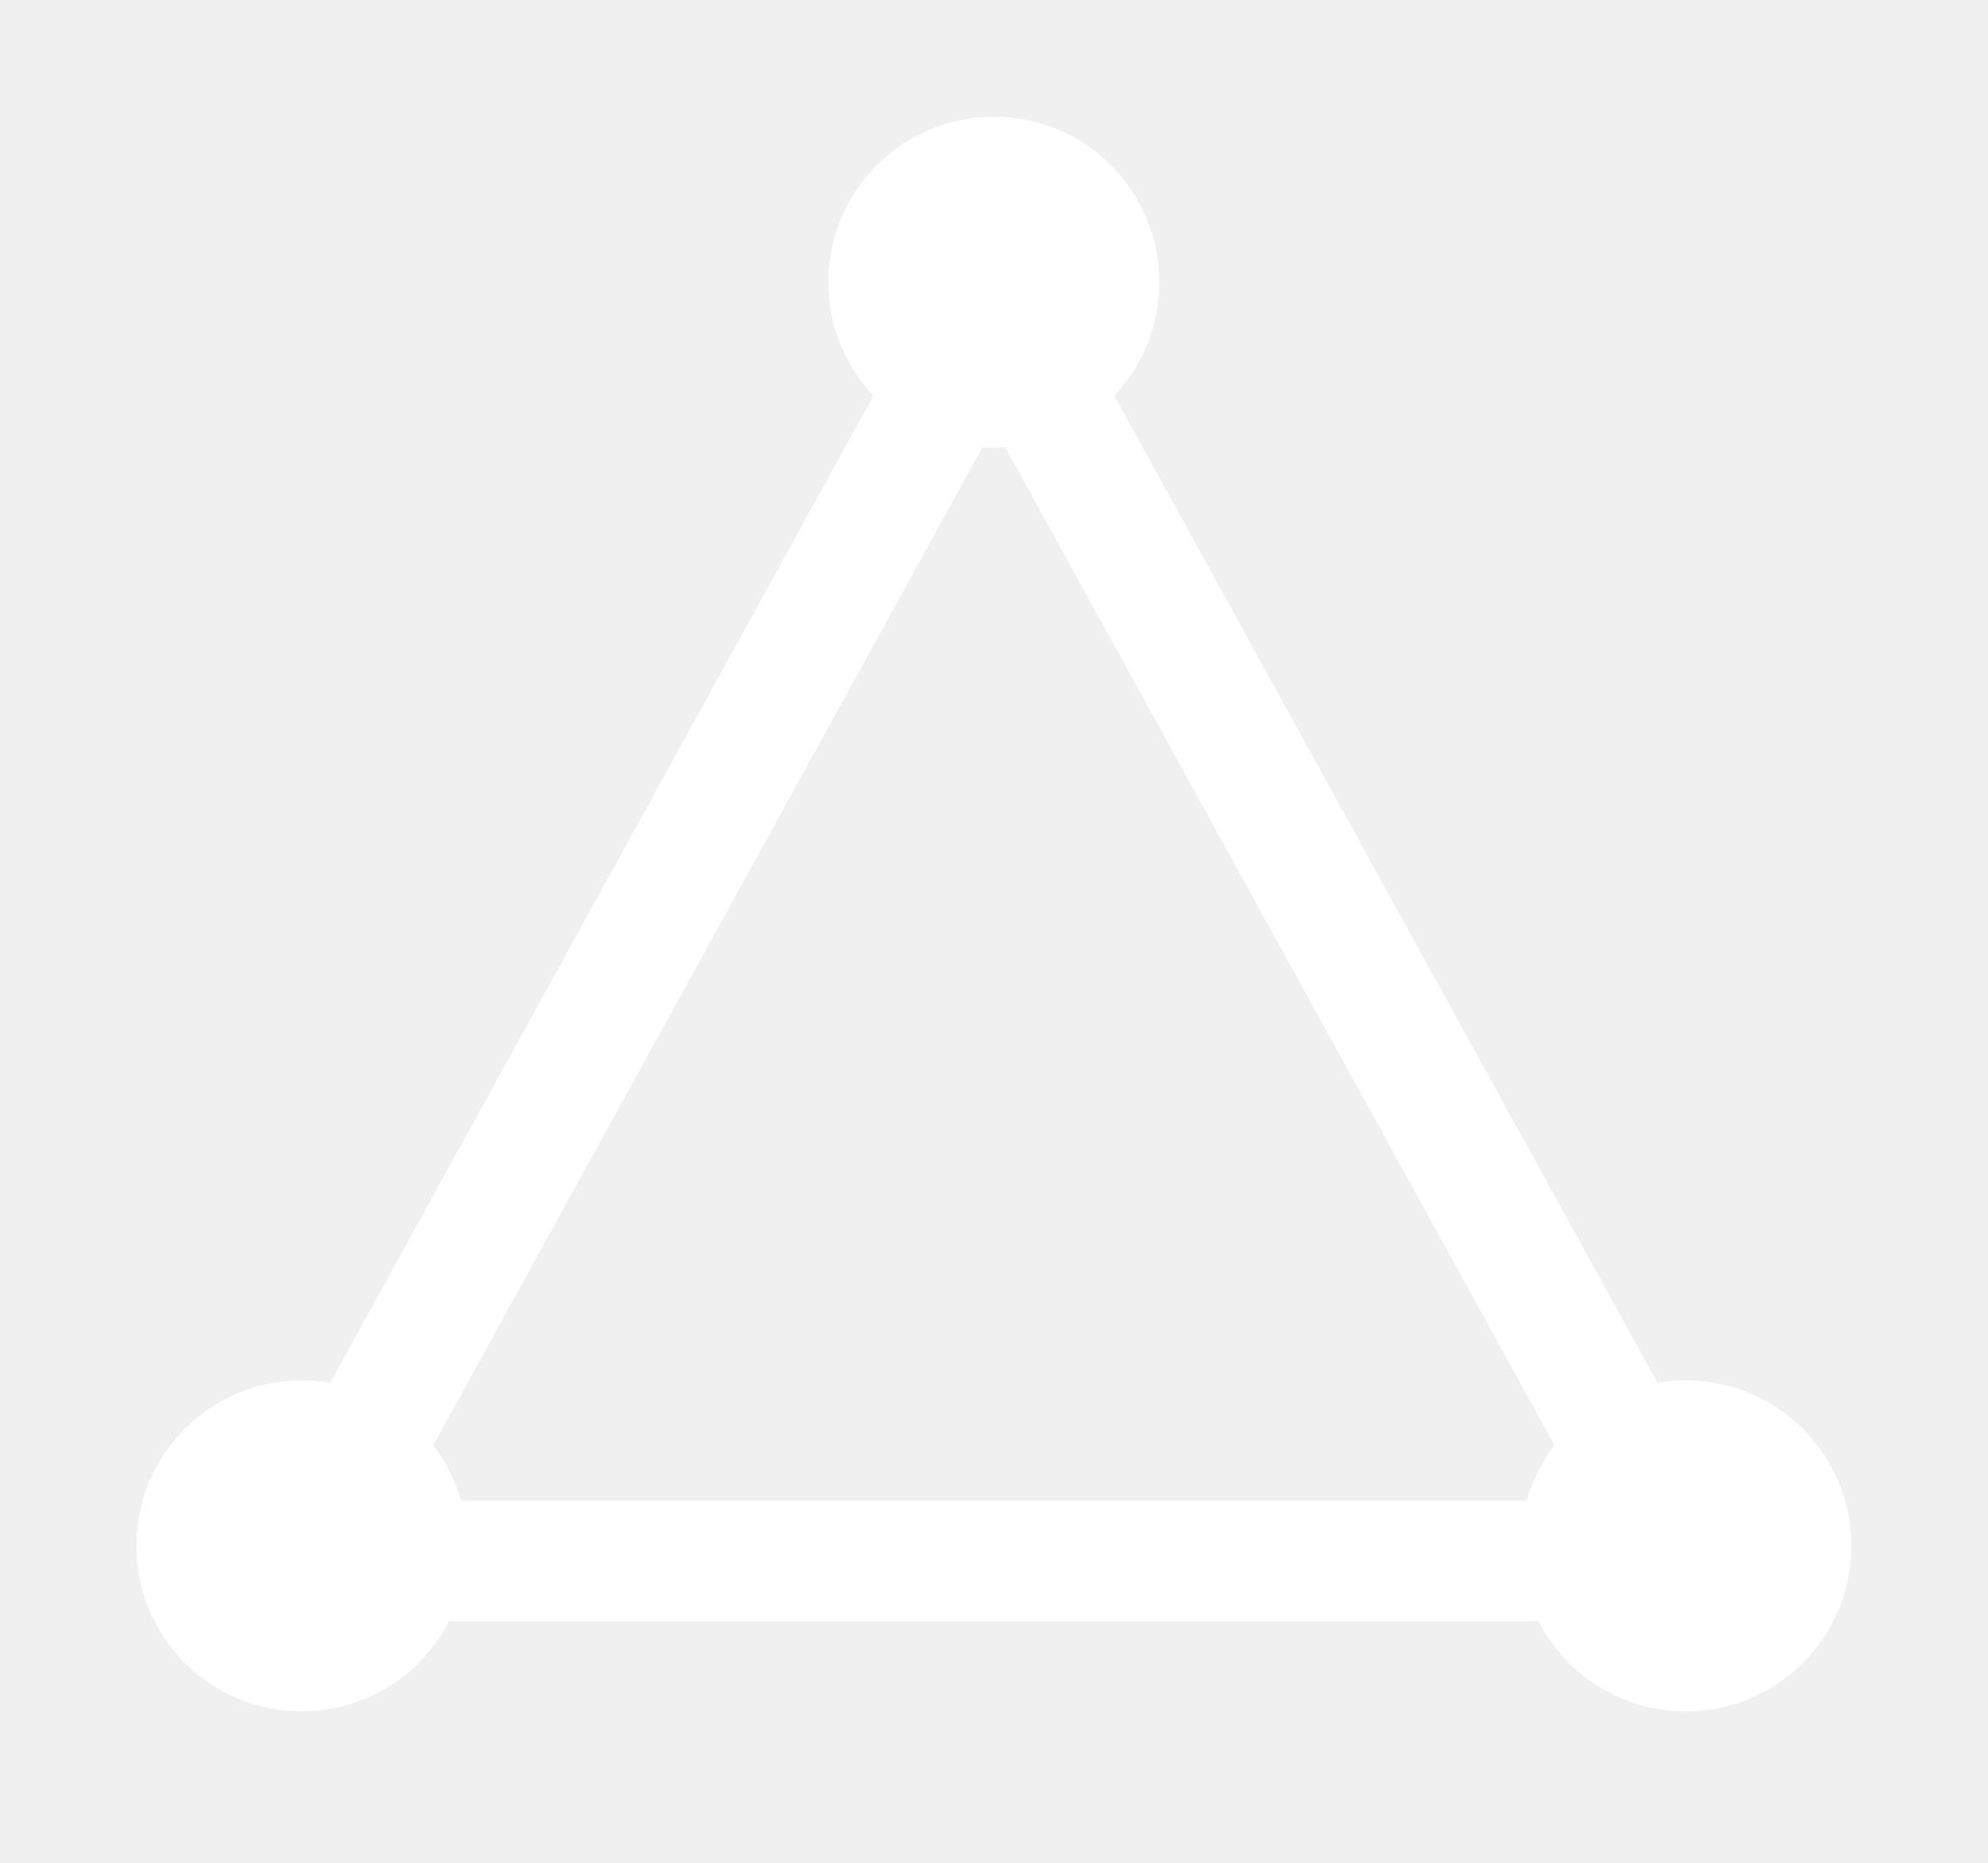
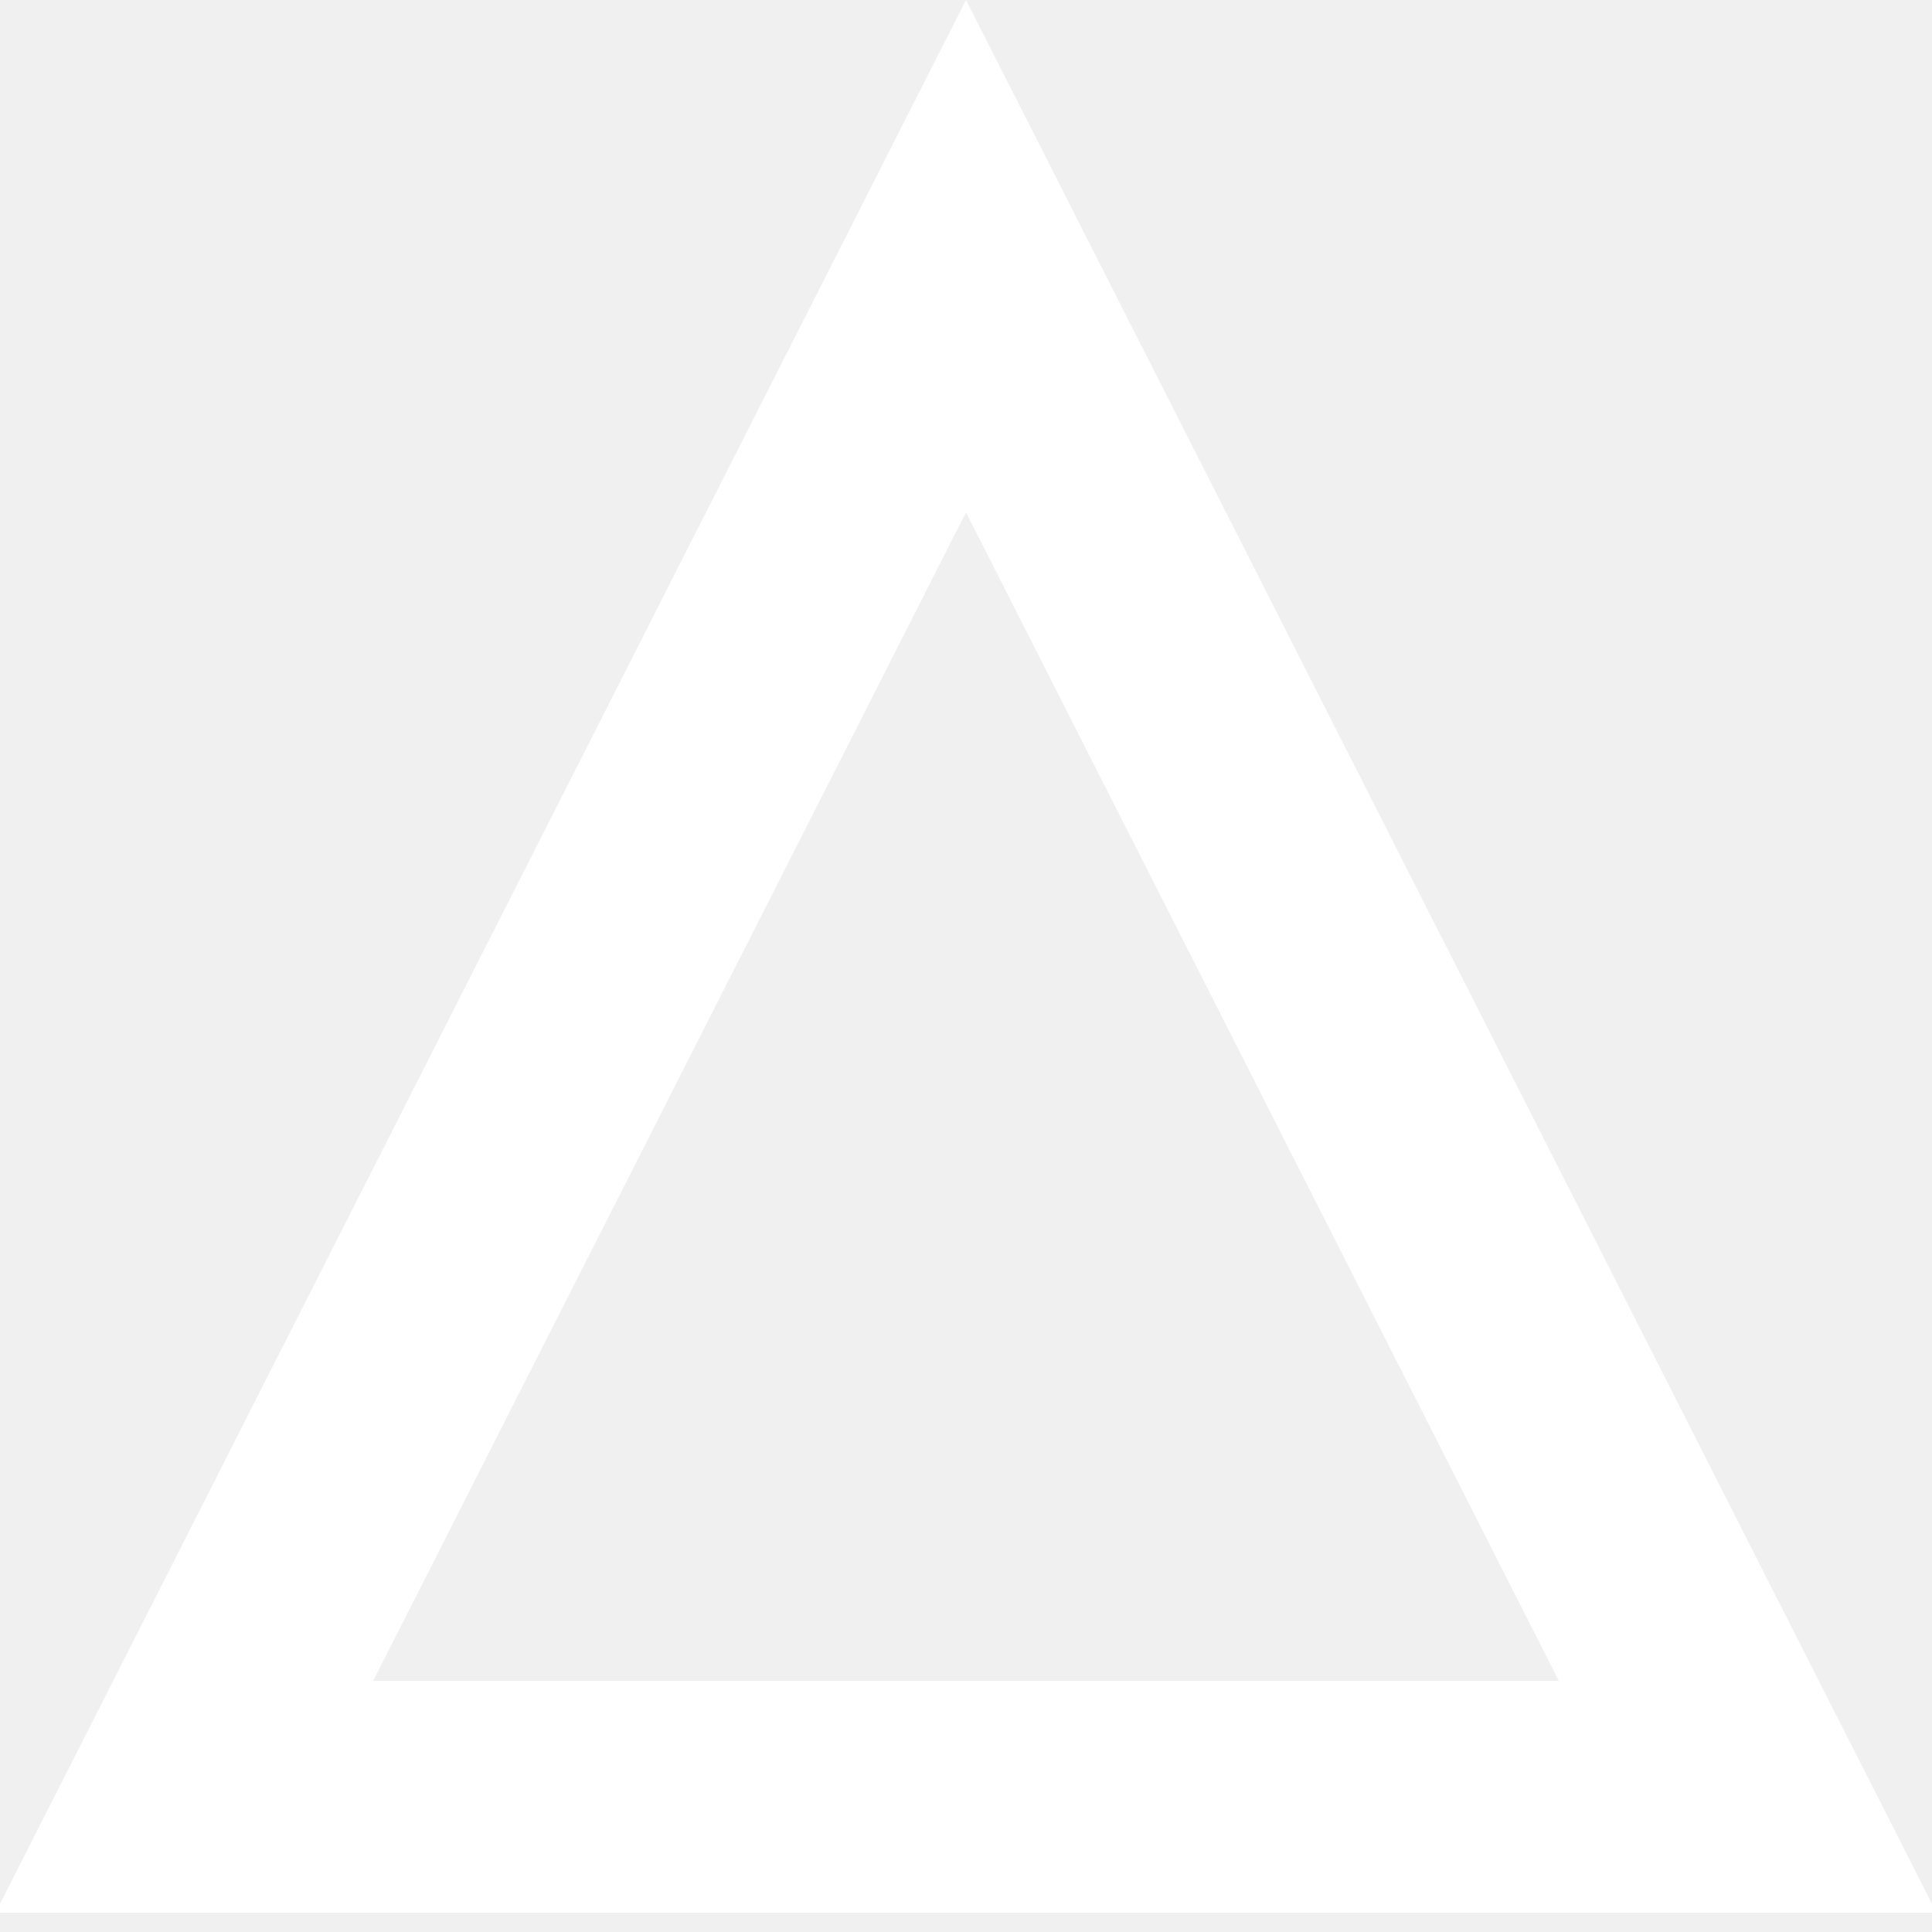
- <svg xmlns="http://www.w3.org/2000/svg" fill="none" viewBox="16.47 20.12 66.07 61.9">
-   <path d="M55 29.5C55 32.538 52.538 35 49.5 35C46.462 35 44 32.538 44 29.5C44 26.462 46.462 24 49.5 24C52.538 24 55 26.462 55 29.5Z" fill="white" />
-   <path d="M78 71.5C78 74.538 75.538 77 72.5 77C69.462 77 67 74.538 67 71.5C67 68.462 69.462 66 72.5 66C75.538 66 78 68.462 78 71.5Z" fill="white" />
-   <path d="M32 71.5C32 74.538 29.538 77 26.5 77C23.462 77 21 74.538 21 71.5C21 68.462 23.462 66 26.5 66C29.538 66 32 68.462 32 71.5Z" fill="white" />
-   <path d="M26.47 72L49.5 30.148L72.53 72H26.47Z" stroke="white" stroke-width="4" />
+ <svg xmlns="http://www.w3.org/2000/svg" width="50" height="50" viewBox="0 0 50 50" fill="none">
+   <g clip-path="url(#clip0_628_39)">
+     <path d="M4.771 46.5L25 6.63L45.229 46.5H4.771Z" stroke="white" stroke-width="6" />
+   </g>
+   <defs>
+     <clipPath id="clip0_628_39">
+       <rect width="50" height="50" fill="white" />
+     </clipPath>
+   </defs>
</svg>
